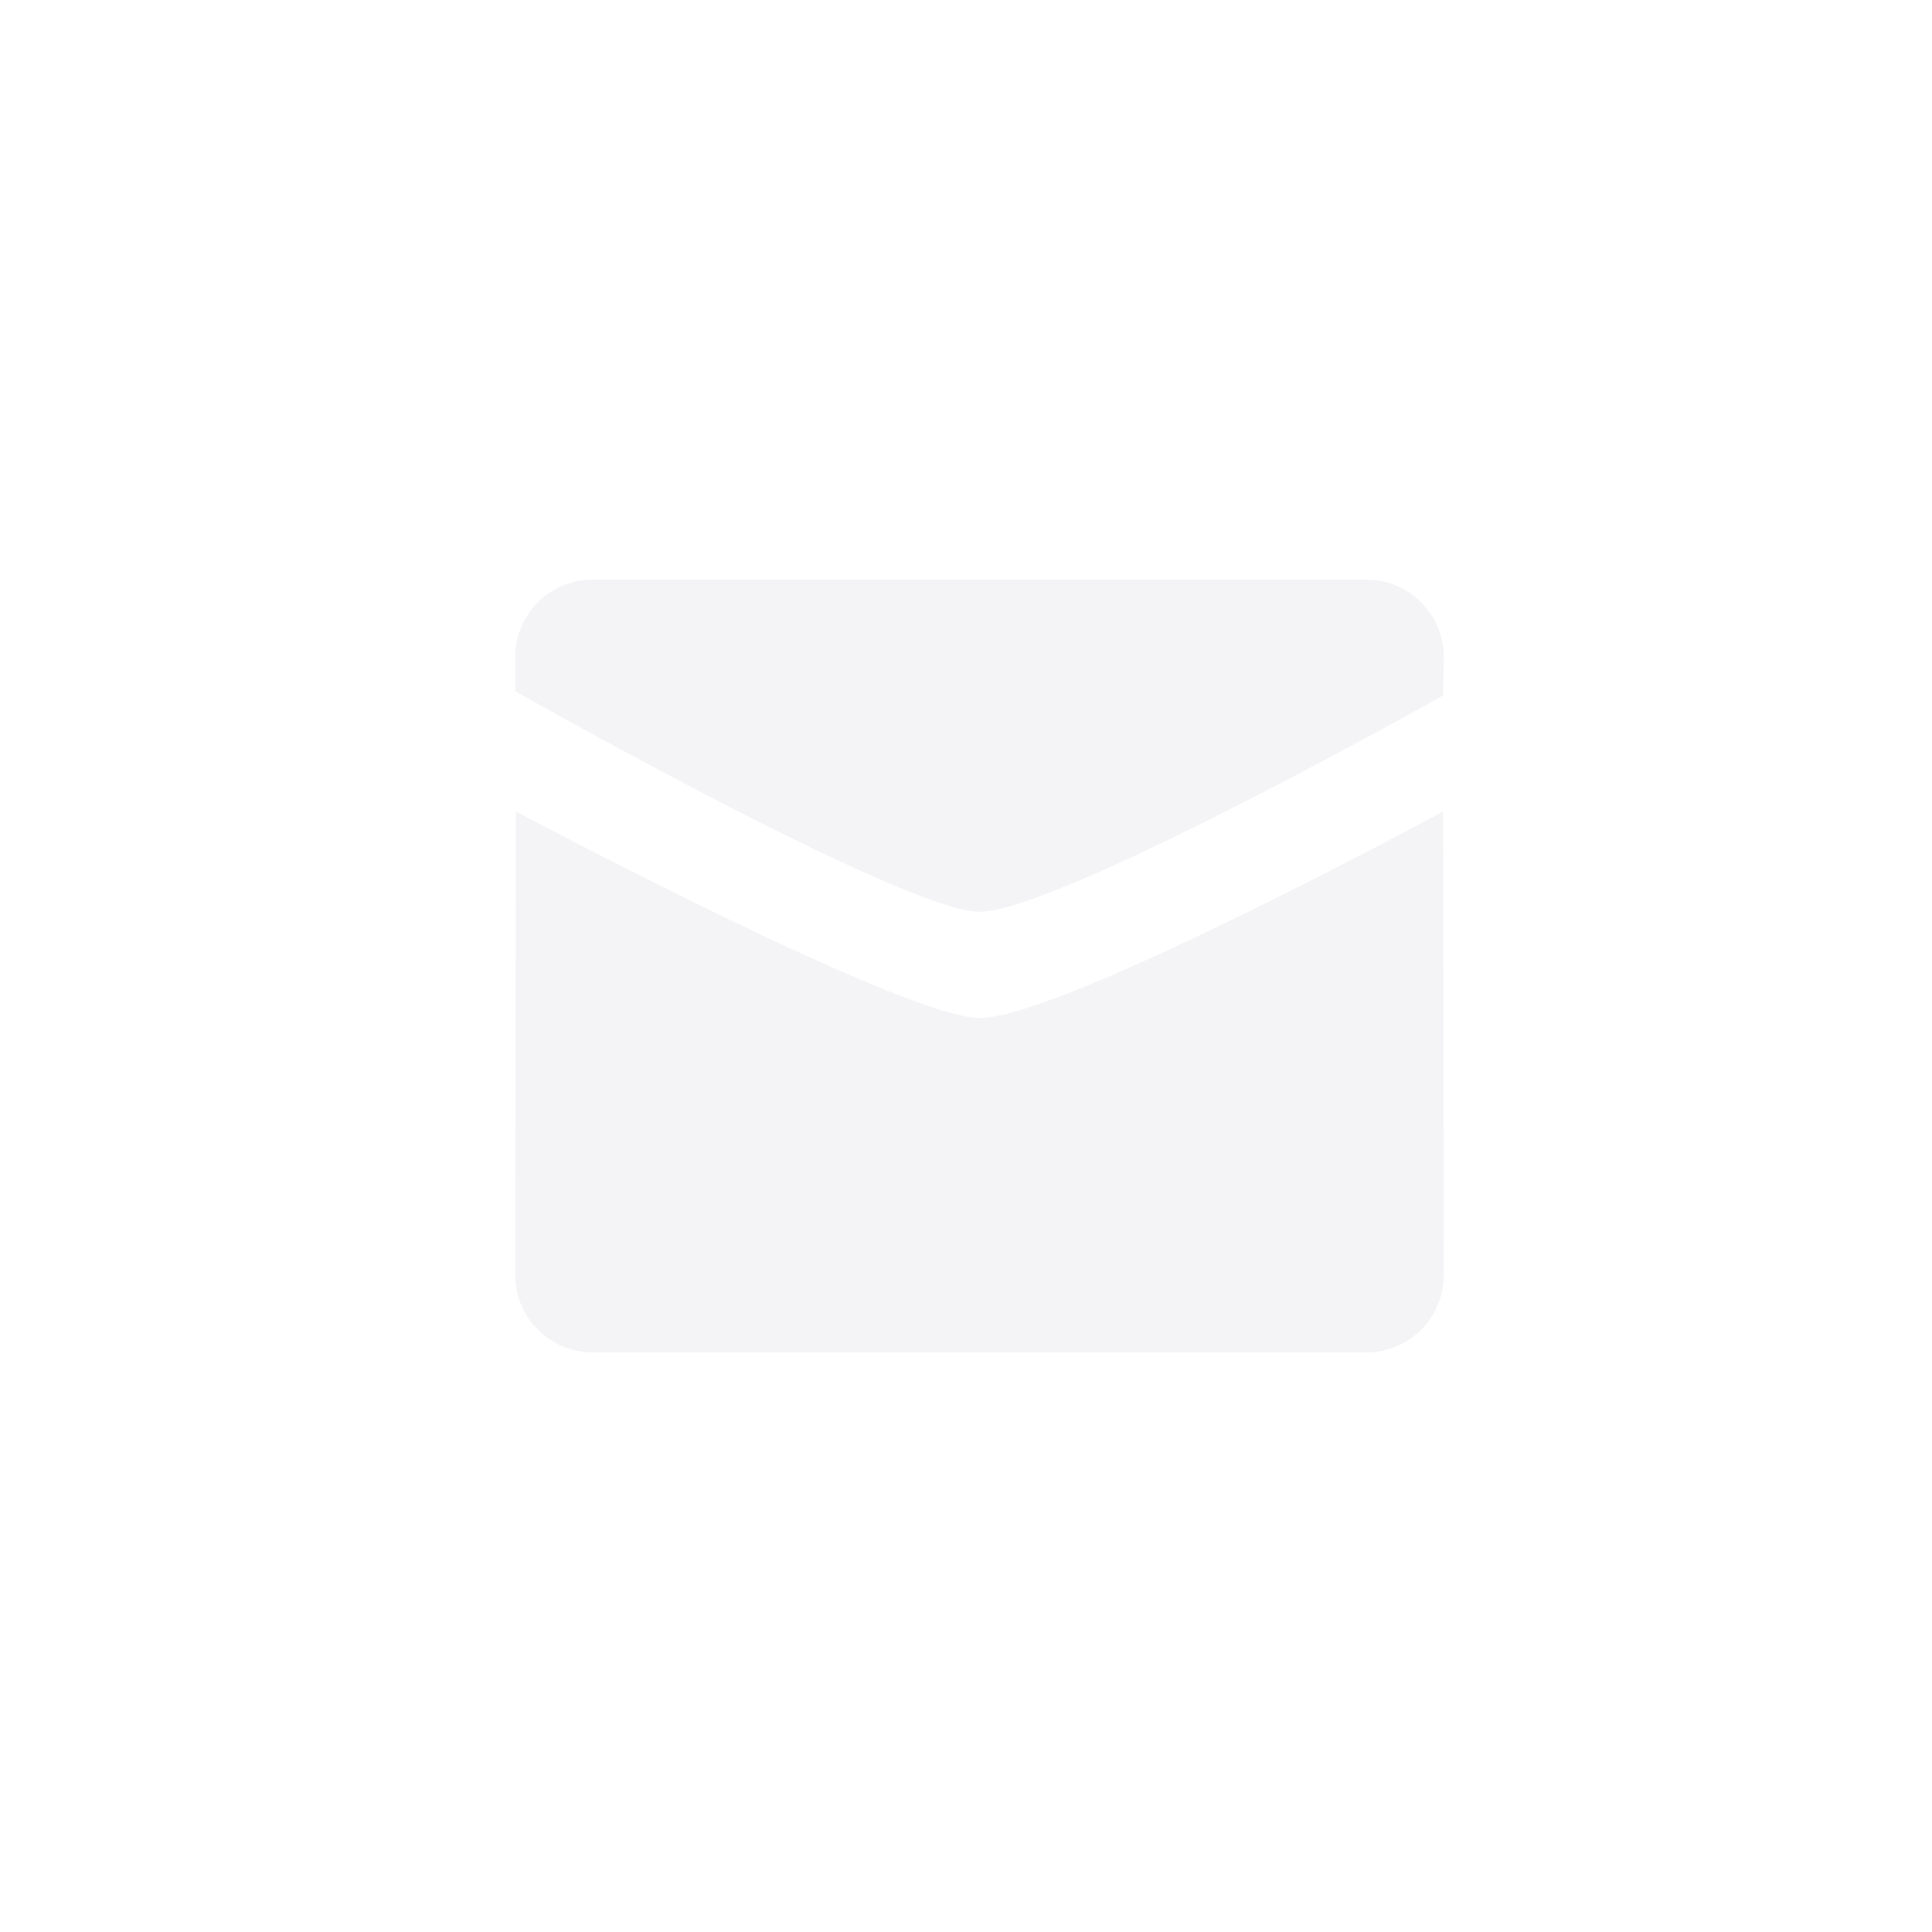
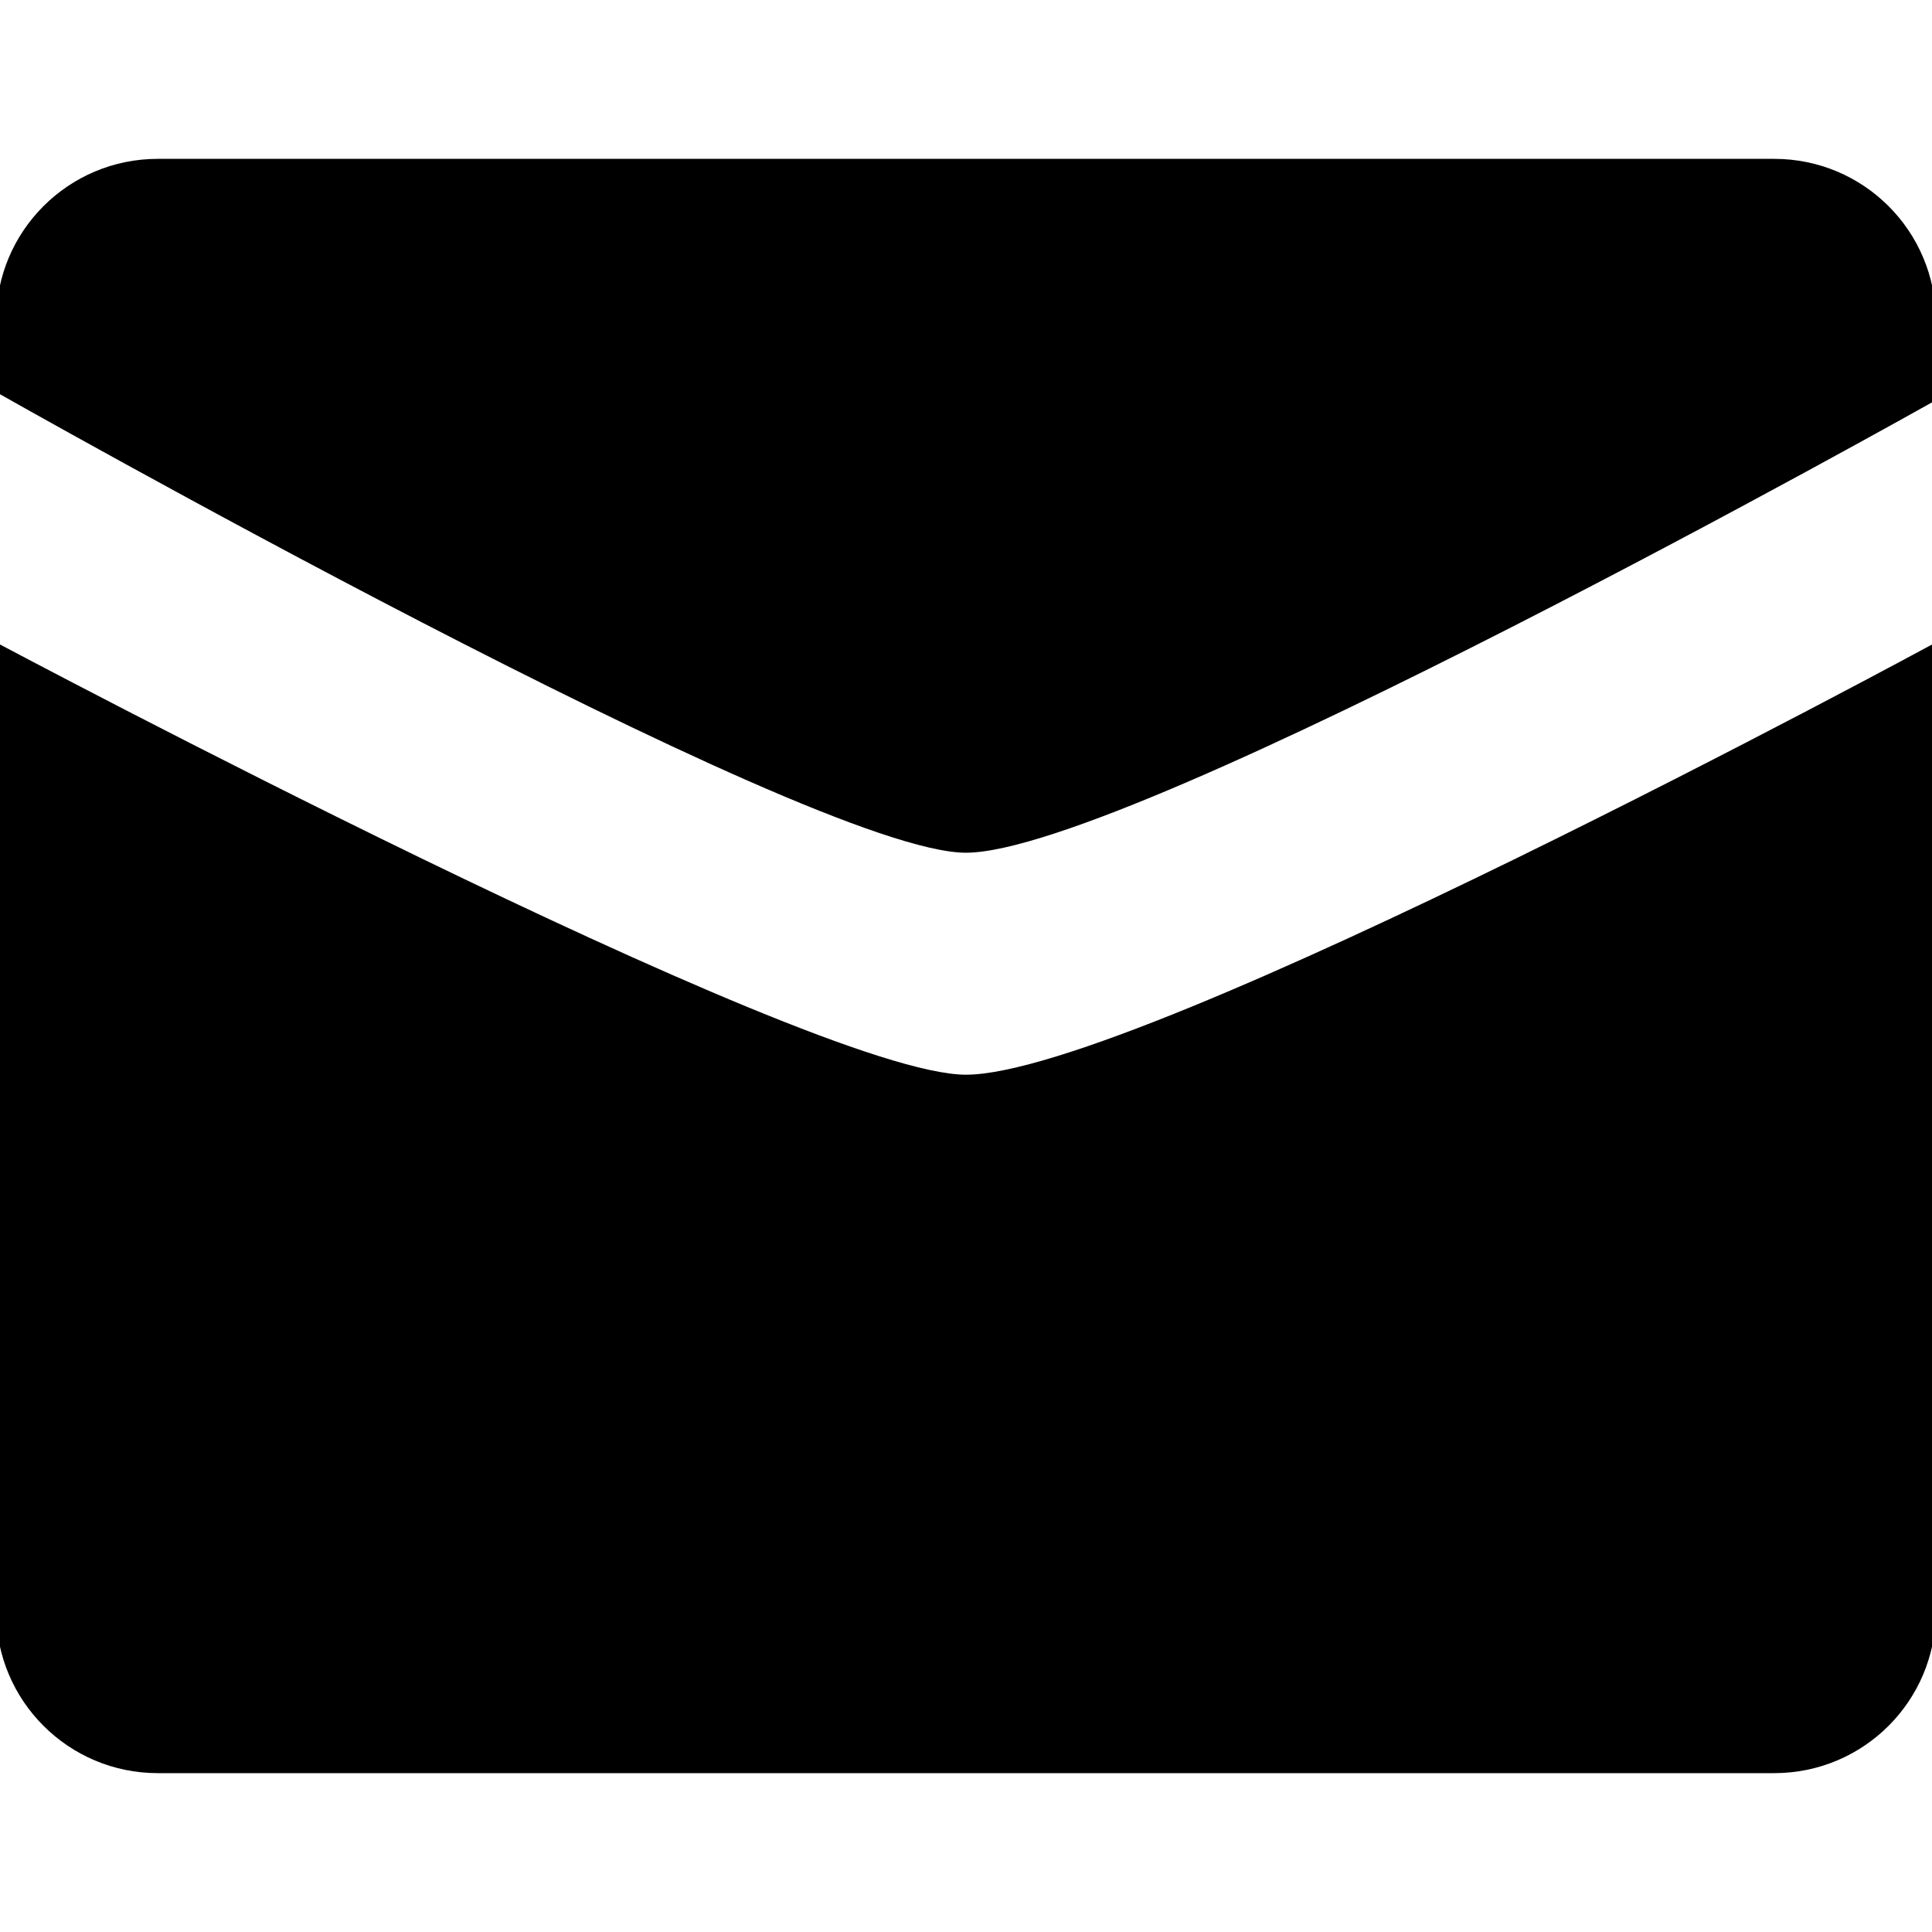
- <svg xmlns="http://www.w3.org/2000/svg" width="76" height="76" viewBox="0 0 76 76" fill="none" id="svg2" version="1.1">
-   <defs id="defs8" />
-   <path style="opacity:1;fill:#f4f4f6;fill-opacity:1;fill-rule:nonzero;stroke:none;stroke-width:2;stroke-linecap:butt;stroke-linejoin:miter;stroke-miterlimit:4;stroke-dasharray:none;stroke-opacity:1" d="M 23.311 22.801 C 21.629 22.801 20.268 24.162 20.268 25.84 L 20.268 27.193 C 20.268 27.193 35.561 35.867 38.529 35.867 C 41.641 35.867 56.77 27.359 56.77 27.359 L 56.793 25.84 C 56.793 24.162 55.433 22.801 53.75 22.801 L 23.311 22.801 z M 20.291 31.92 L 20.268 50.16 C 20.268 51.838 21.631 53.199 23.311 53.199 L 53.75 53.199 C 55.433 53.199 56.793 51.838 56.793 50.16 L 56.77 31.92 C 56.77 31.92 41.784 40.047 38.529 40.047 C 35.561 40.047 20.291 31.92 20.291 31.92 z " id="rect4150" />
+ <svg xmlns="http://www.w3.org/2000/svg" width="100%" height="100%" viewBox="0 0 76 76" version="1.1" xml:space="preserve" style="fill-rule:evenodd;clip-rule:evenodd;stroke-linejoin:round;stroke-miterlimit:2;">
+   <g id="rect4150" transform="matrix(2.08901,0,0,2.08901,-42.4903,-41.3825)">
+     <path d="M23.311,22.801C21.629,22.801 20.268,24.162 20.268,25.84L20.268,27.193C20.268,27.193 35.561,35.867 38.529,35.867C41.641,35.867 56.77,27.359 56.77,27.359L56.793,25.84C56.793,24.162 55.433,22.801 53.75,22.801L23.311,22.801ZM20.291,31.92L20.268,50.16C20.268,51.838 21.631,53.199 23.311,53.199L53.75,53.199C55.433,53.199 56.793,51.838 56.793,50.16L56.77,31.92C56.77,31.92 41.784,40.047 38.529,40.047C35.561,40.047 20.291,31.92 20.291,31.92Z" style="fill-rule:nonzero;" />
+   </g>
</svg>
